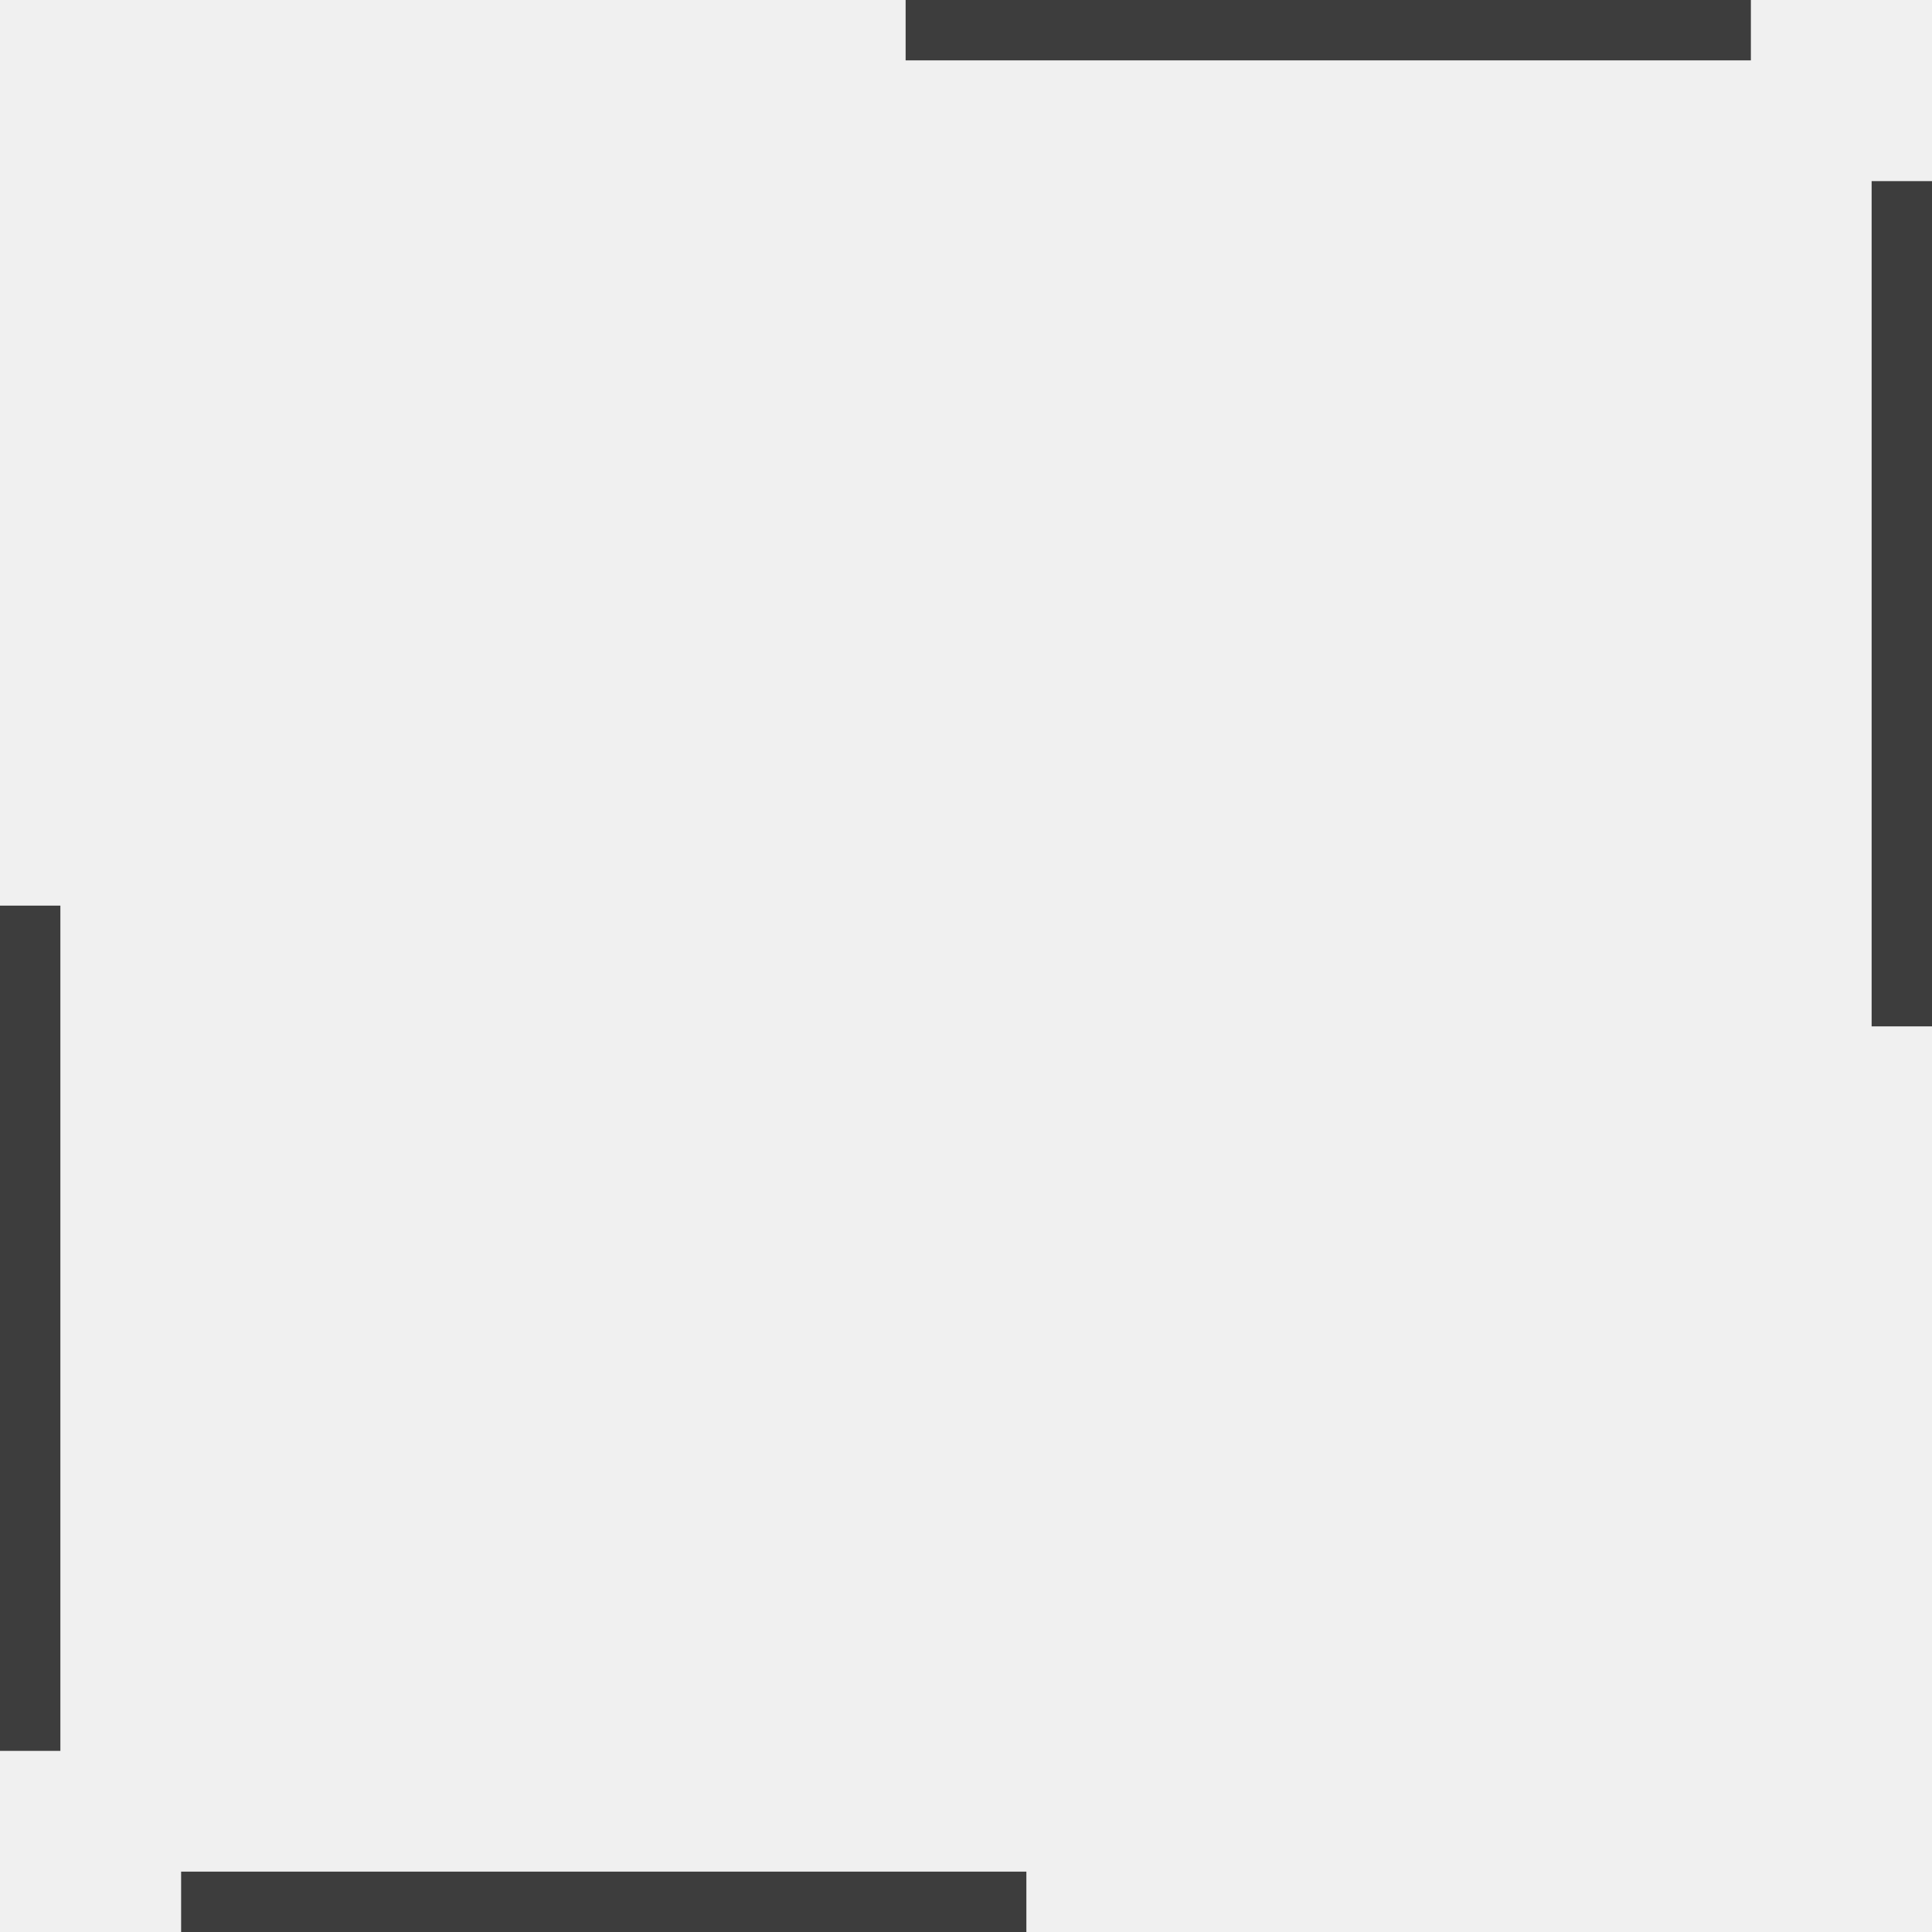
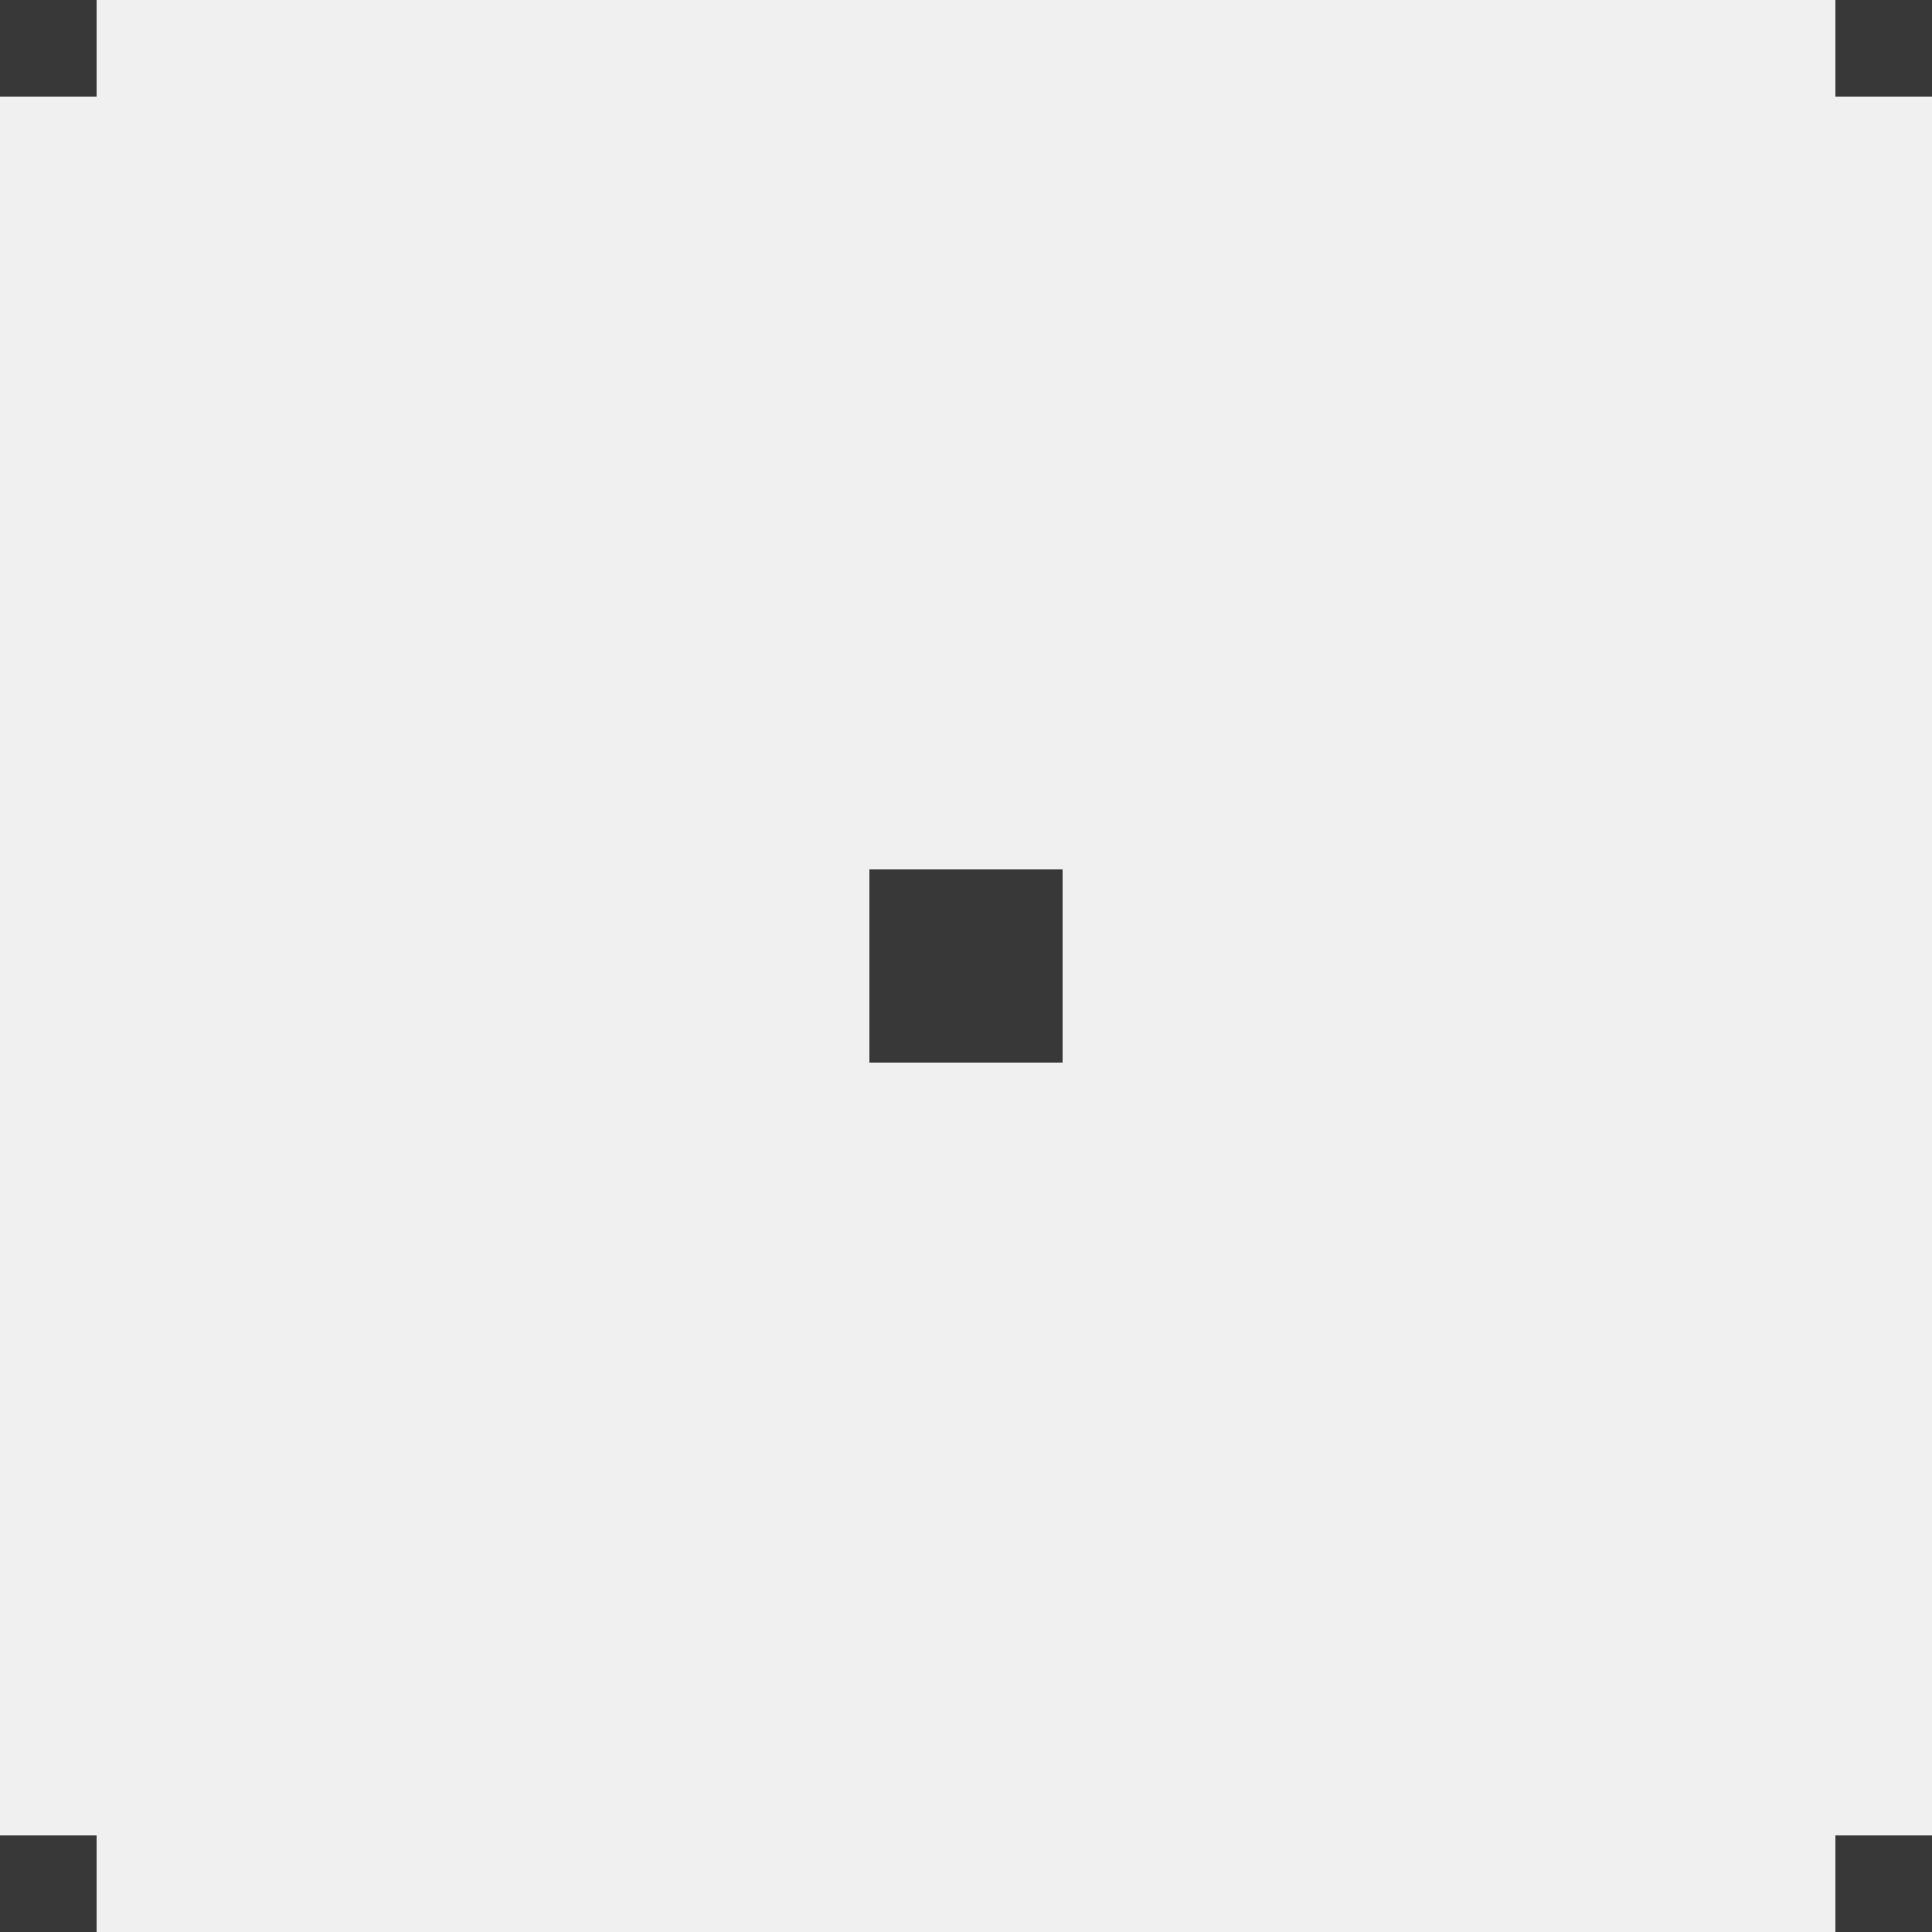
- <svg xmlns="http://www.w3.org/2000/svg" width="32" height="32" transform="scale(2)">
-   <rect x="0" y="0" width="100%" height="100%" fill="hsla(0, 0%, 100%, 0)" />
-   <path d="M40 16h-6m-4 0h-6m8 8v-6m0-4V8M8 16H2m-4 0h-6m8 8v-6m0-4V8" stroke-linecap="square" stroke-width="1" stroke="hsla(259, 0%, 24%, 1)" fill="none" />
-   <path d="M16-8v6m0 4v6m8-8h-6m-4 0H8m8 24v6m0 4v6m8-8h-6m-4 0H8" stroke-linecap="square" stroke-width="1" stroke="hsla(259, 0%, 24%, 1)" fill="none" />
+ <svg xmlns="http://www.w3.org/2000/svg" width="100" height="100" viewBox="0 0 100 100" fill="none">
+   <g clip-path="url(#clip0_918_354)">
+     <rect width="5" height="5" fill="#383838" />
+     <rect y="95" width="5" height="5" fill="#383838" />
+     <rect x="95" y="95" width="5" height="5" fill="#383838" />
+     <rect x="95" width="5" height="5" fill="#383838" />
+     <rect x="45" y="45" width="5" height="5" fill="#383838" />
+     <rect x="50" y="45" width="5" height="5" fill="#383838" />
+     <rect x="50" y="50" width="5" height="5" fill="#383838" />
+     <rect x="45" y="50" width="5" height="5" fill="#383838" />
+   </g>
+   <defs>
+     <clipPath id="clip0_918_354">
+       <rect width="100" height="100" fill="white" />
+     </clipPath>
+   </defs>
</svg>
